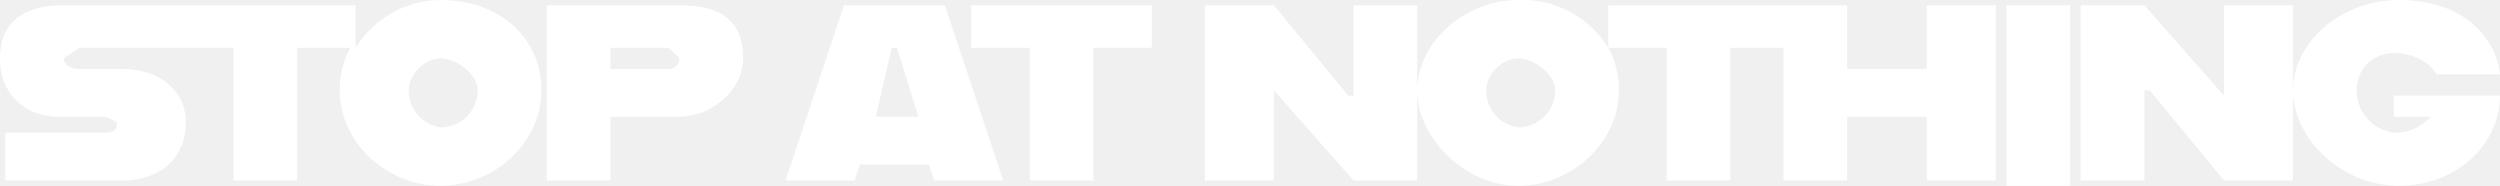
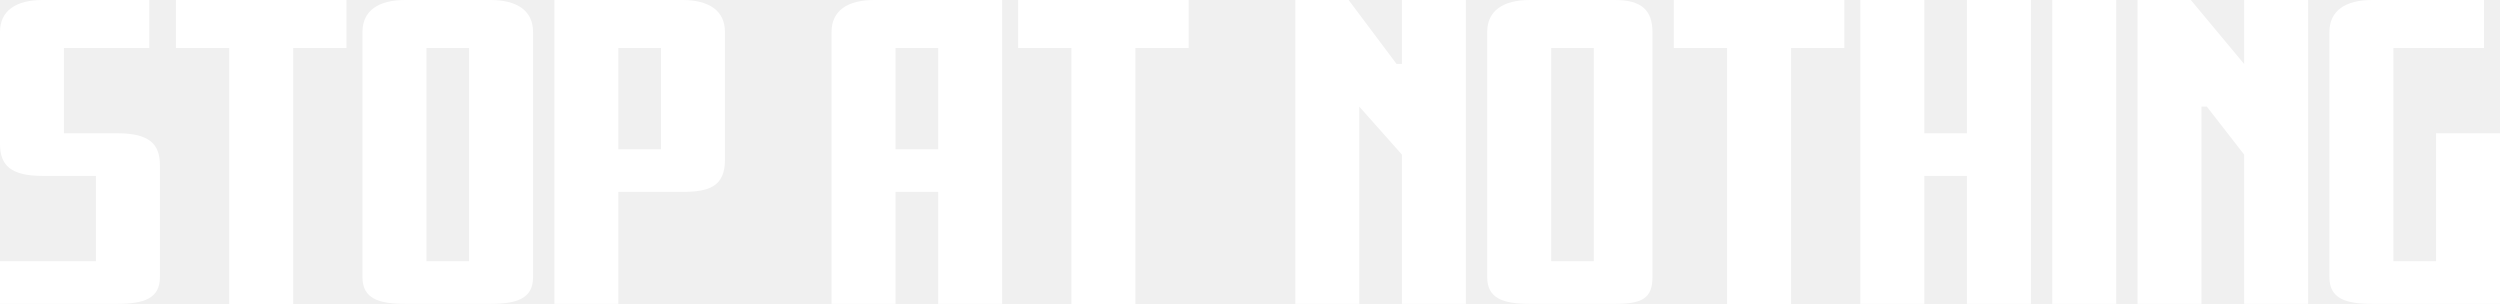
- <svg xmlns="http://www.w3.org/2000/svg" viewBox="0 0 471 35">
-   <path fill="#fff" d="M83 0a19 19 0 0 0-16 9V1H12C6 1 0 3 0 11c0 7 5 11 11 11h9l2 1c0 1 0 2-2 2H1v9h22c7 0 12-4 12-11 0-6-5-10-12-10h-8c-2 0-3-1-3-2l3-2h29v25h12V9h10a16 16 0 0 0-2 8c0 10 9 18 19 18s19-8 19-18S94 0 83 0zm0 24a7 7 0 0 1-6-7c0-3 3-6 6-6s7 3 7 6a7 7 0 0 1-7 7zM128 1h-25v33h12V22h13c6 0 12-5 12-11 0-7-4-10-12-10zm-2 12h-11V9h11l2 2a2 2 0 0 1-2 2zM159 1l-11 33h13l1-3h13l1 3h13L178 1zm6 21l3-13h1l4 13zM183 9h11v25h12V9h11V1h-34v8zM255 18h-1L240 1h-13v33h13V17l15 17h12V1h-12v17zM363 13h-15V1h-45v8a19 19 0 0 0-17-9c-10 0-19 8-19 17s9 18 19 18 19-8 19-18a16 16 0 0 0-2-8h11v25h12V9h10v25h12V22h15v12h13V1h-13zm-77 11a7 7 0 0 1-6-7c0-3 3-6 6-6s7 3 7 6a7 7 0 0 1-7 7zM378 1h12v34h-12zM419 18L404 1h-12v33h12V17h1l14 17h13V1h-13v17zM451 18v4h7c-2 2-4 3-7 3a8 8 0 0 1-7-8c0-4 3-7 7-7s7 2 8 4h12c-1-8-8-14-19-14s-20 8-20 17 9 18 20 18 19-8 19-17z" />
+ <svg xmlns="http://www.w3.org/2000/svg" viewBox="0 0 469 57">
+   <path fill="#fff" d="M30 52c0 4-3 5-8 5H0v-8h18V33H8c-6 0-8-2-8-6V6c0-4 3-6 8-6h20v9H12v16h10c6 0 8 2 8 6zM65 9H55v49H43V9H33V0h32zM100 52c0 4-3 5-8 5H76c-5 0-8-1-8-5V6c0-4 3-6 8-6h16c5 0 8 2 8 6zm-12-3V9h-8v40zM136 30c0 5-3 6-8 6h-12v21h-12V0h24c5 0 8 2 8 6zm-12-2V9h-8v19zM188 57h-12V36h-8v21h-12V6c0-4 3-6 8-6h24zm-12-29V9h-8v19zM223 9h-10v49h-12V9h-10V0h32zM275 57h-12V29l-8-9v37h-12V0h10l9 12h1V0h12zM310 52c0 4-2 5-7 5h-16c-5 0-8-1-8-5V6c0-4 3-6 8-6h16c5 0 7 2 7 6zm-11-3V9h-8v40zM346 9h-10v49h-12V9h-10V0h32zM381 57h-12V33h-8v24h-12V0h12v25h8V0h12zM397 57h-12V0h12zM433 57h-12V29l-7-9h-1v37h-12V0h10l10 12V0h12zM469 57h-24c-5 0-8-1-8-5V6c0-4 3-6 8-6h21v9h-17v40h8V25h12z" />
</svg>
